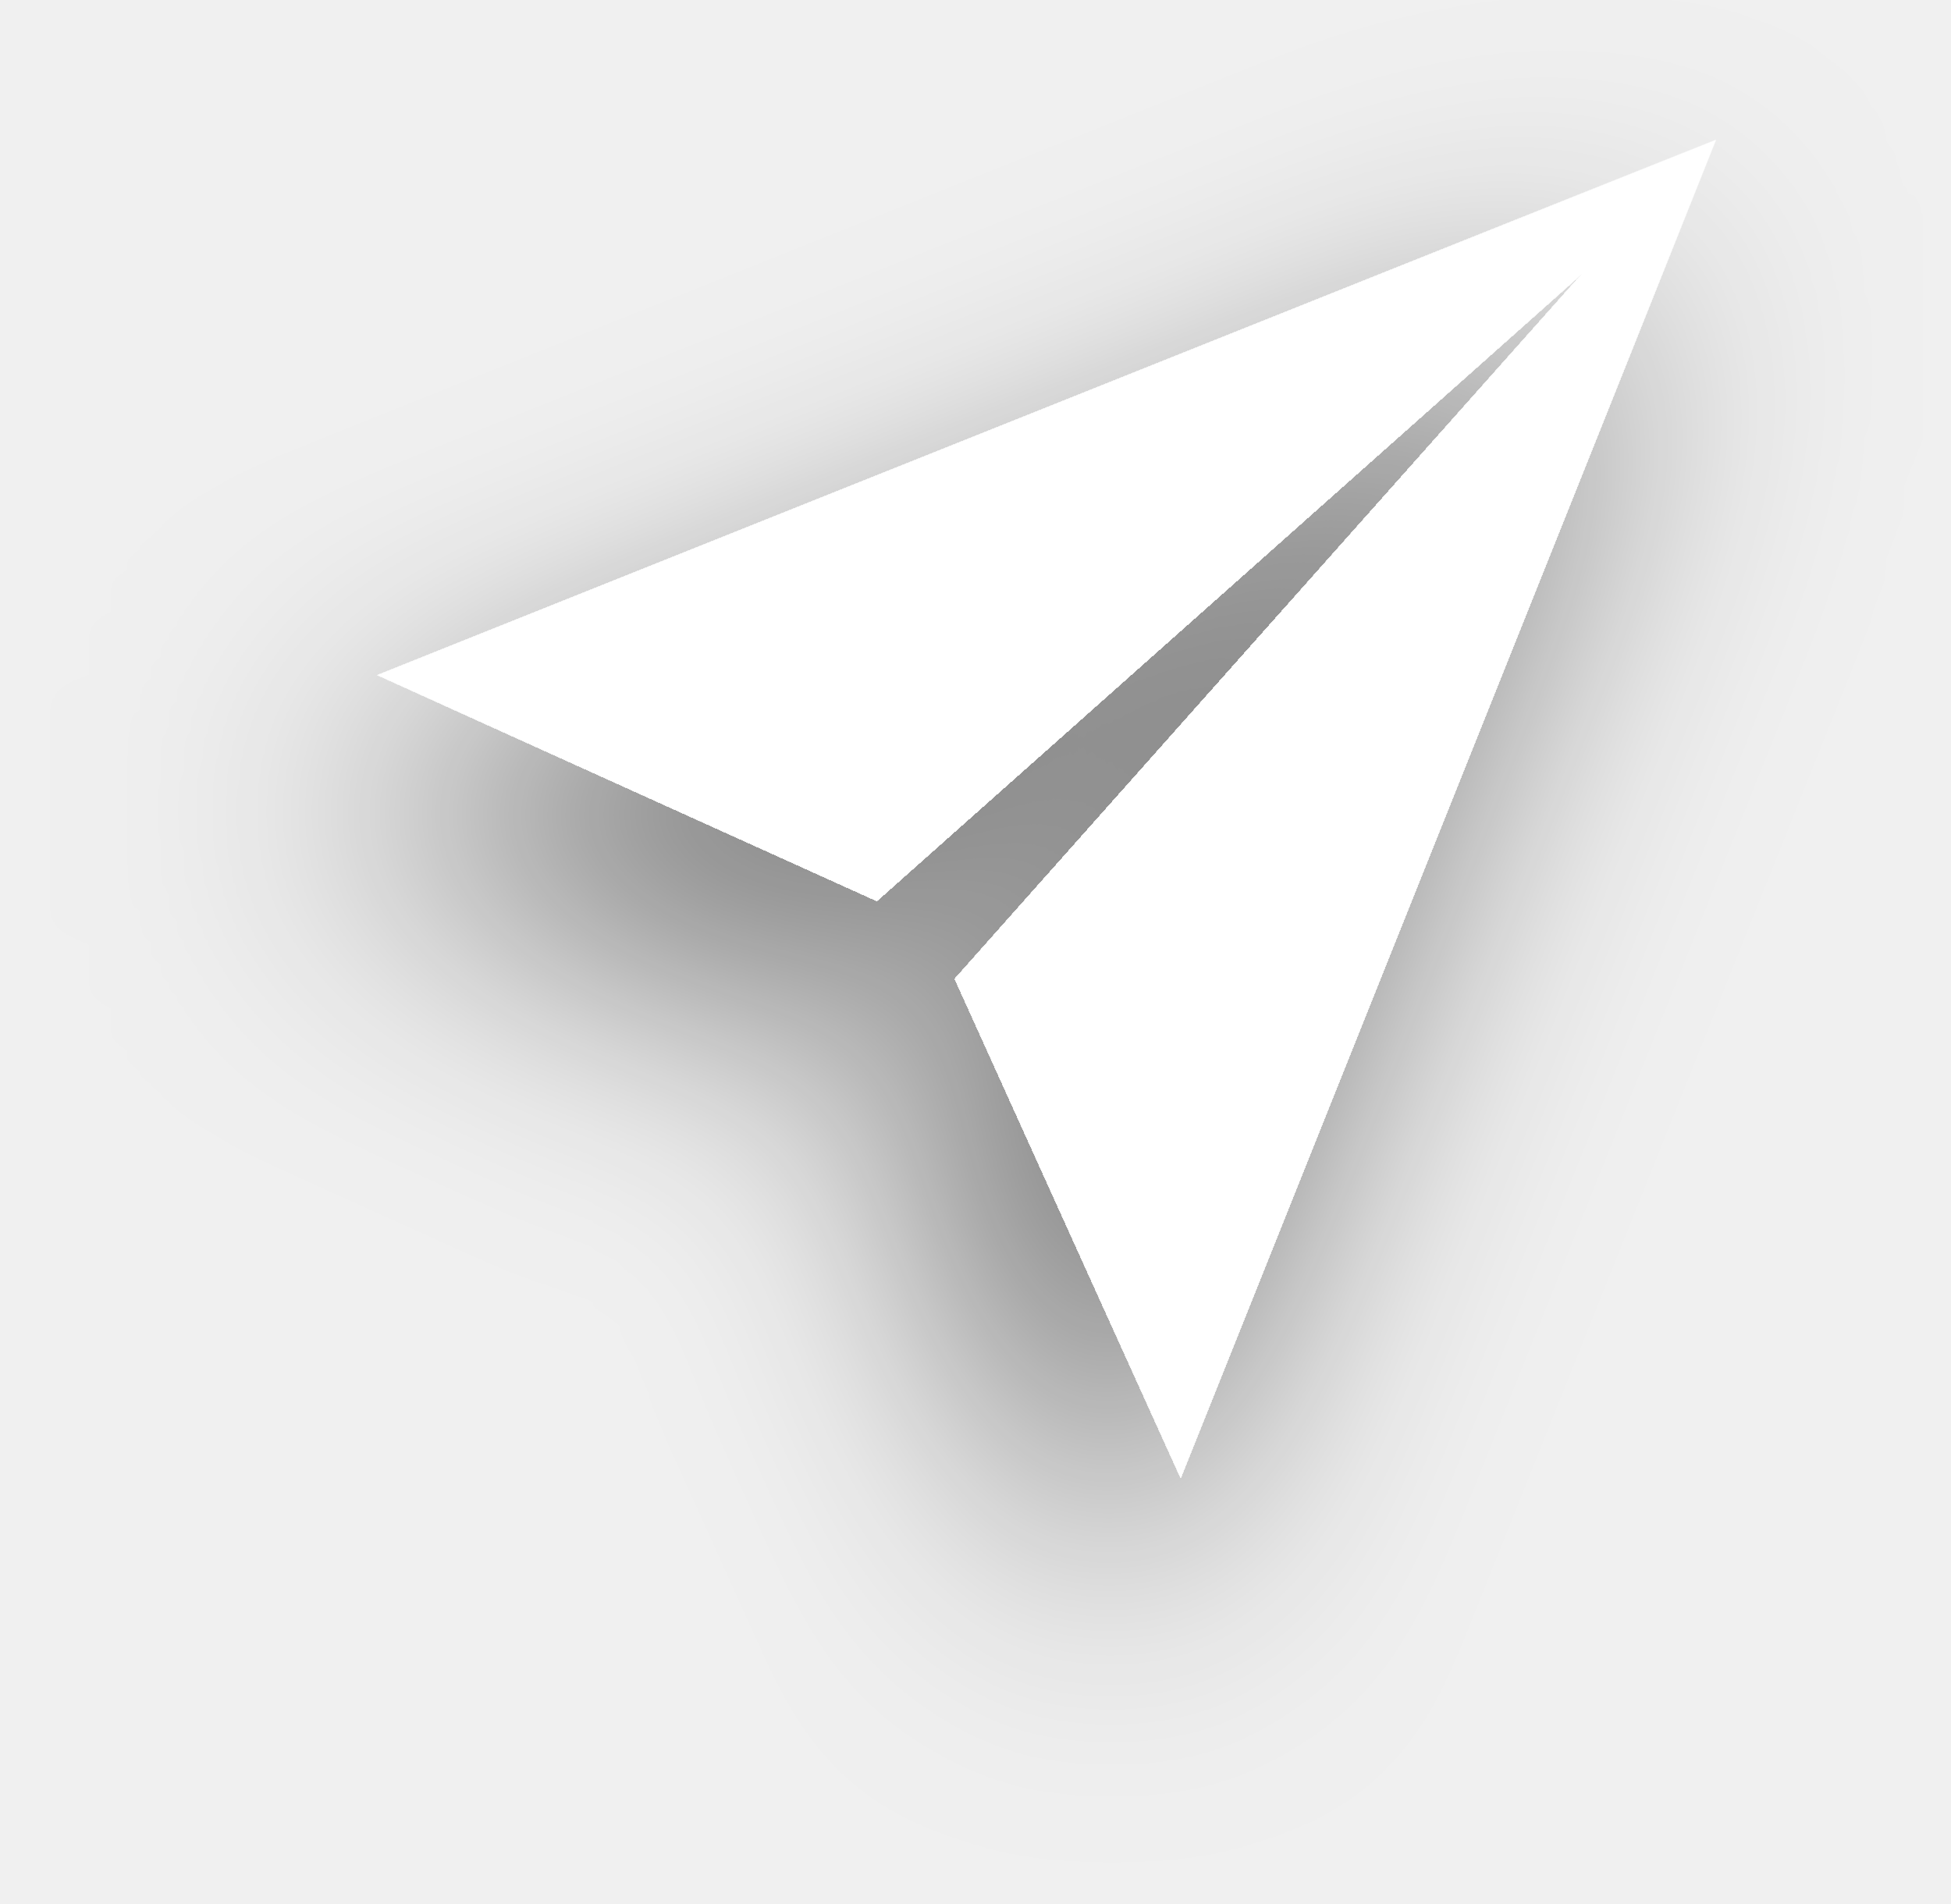
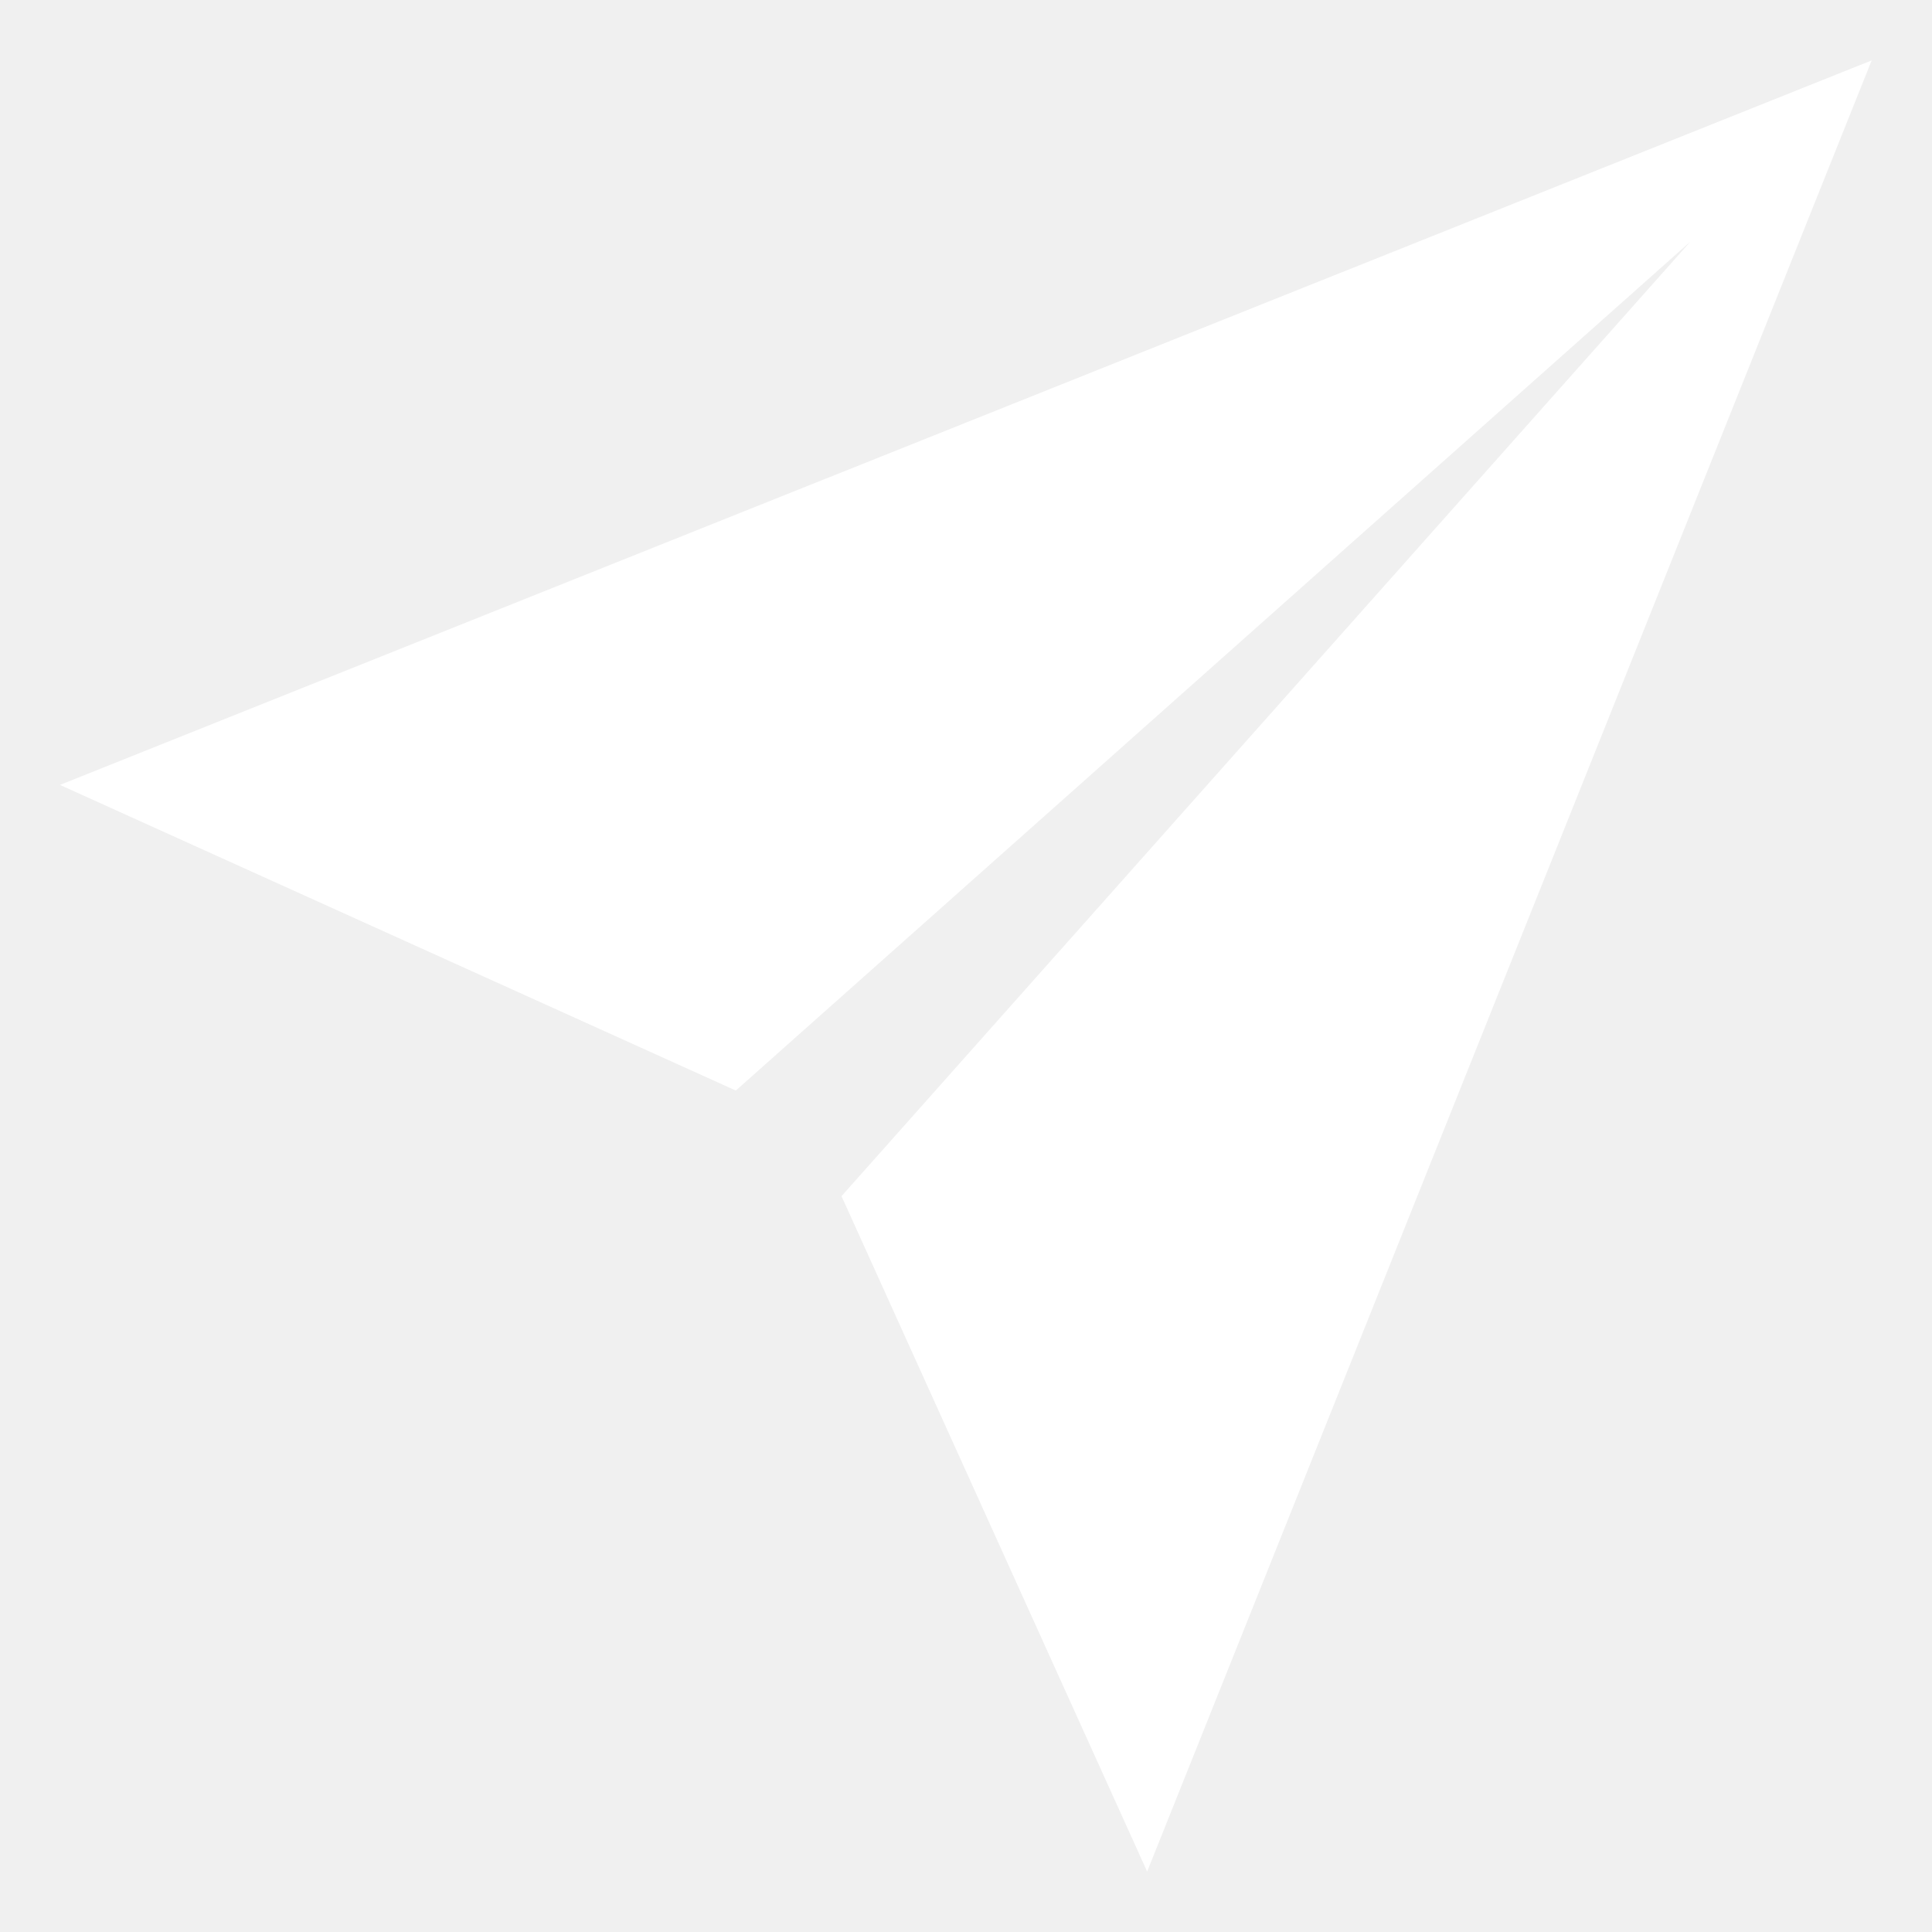
- <svg xmlns="http://www.w3.org/2000/svg" width="41" height="40" viewBox="0 0 41 40" fill="none">
-   <g>
-     <g filter="url(#filter0_d_1097_1021)">
-       <path d="M36.062 2.938L7.93 14.188L18.426 18.934L33.25 5.75L20.066 20.574L24.812 31.062L36.062 2.938Z" fill="#FFFFFF" />
-     </g>
-   </g>
-   <defs>
-     <filter id="filter0_d_1097_1021" x="0.79" y="-0.002" width="39.612" height="39.605" filterUnits="userSpaceOnUse" color-interpolation-filters="sRGB">
-       <feFlood flood-opacity="0" result="BackgroundImageFix" />
-       <feColorMatrix in="SourceAlpha" type="matrix" values="0 0 0 0 0 0 0 0 0 0 0 0 0 0 0 0 0 0 127 0" result="hardAlpha" />
-       <feOffset dx="-1.4" dy="2.8" />
-       <feGaussianBlur stdDeviation="2.87" />
-       <feComposite in2="hardAlpha" operator="out" />
-       <feColorMatrix type="matrix" values="0 0 0 0 0 0 0 0 0 0 0 0 0 0 0 0 0 0 0.5 0" />
-       <feBlend mode="normal" in2="BackgroundImageFix" result="effect1_dropShadow_1097_1021" />
-       <feBlend mode="normal" in="SourceGraphic" in2="effect1_dropShadow_1097_1021" result="shape" />
-     </filter>
-   </defs>
+ <svg xmlns="http://www.w3.org/2000/svg" width="30" height="30" viewBox="0 0 30 30" fill="none">
+   <path d="M29.063 0.938L0.931 12.188L11.426 16.934L26.25 3.75L13.067 18.574L17.813 29.062L29.063 0.938Z" fill="white" />
</svg>
